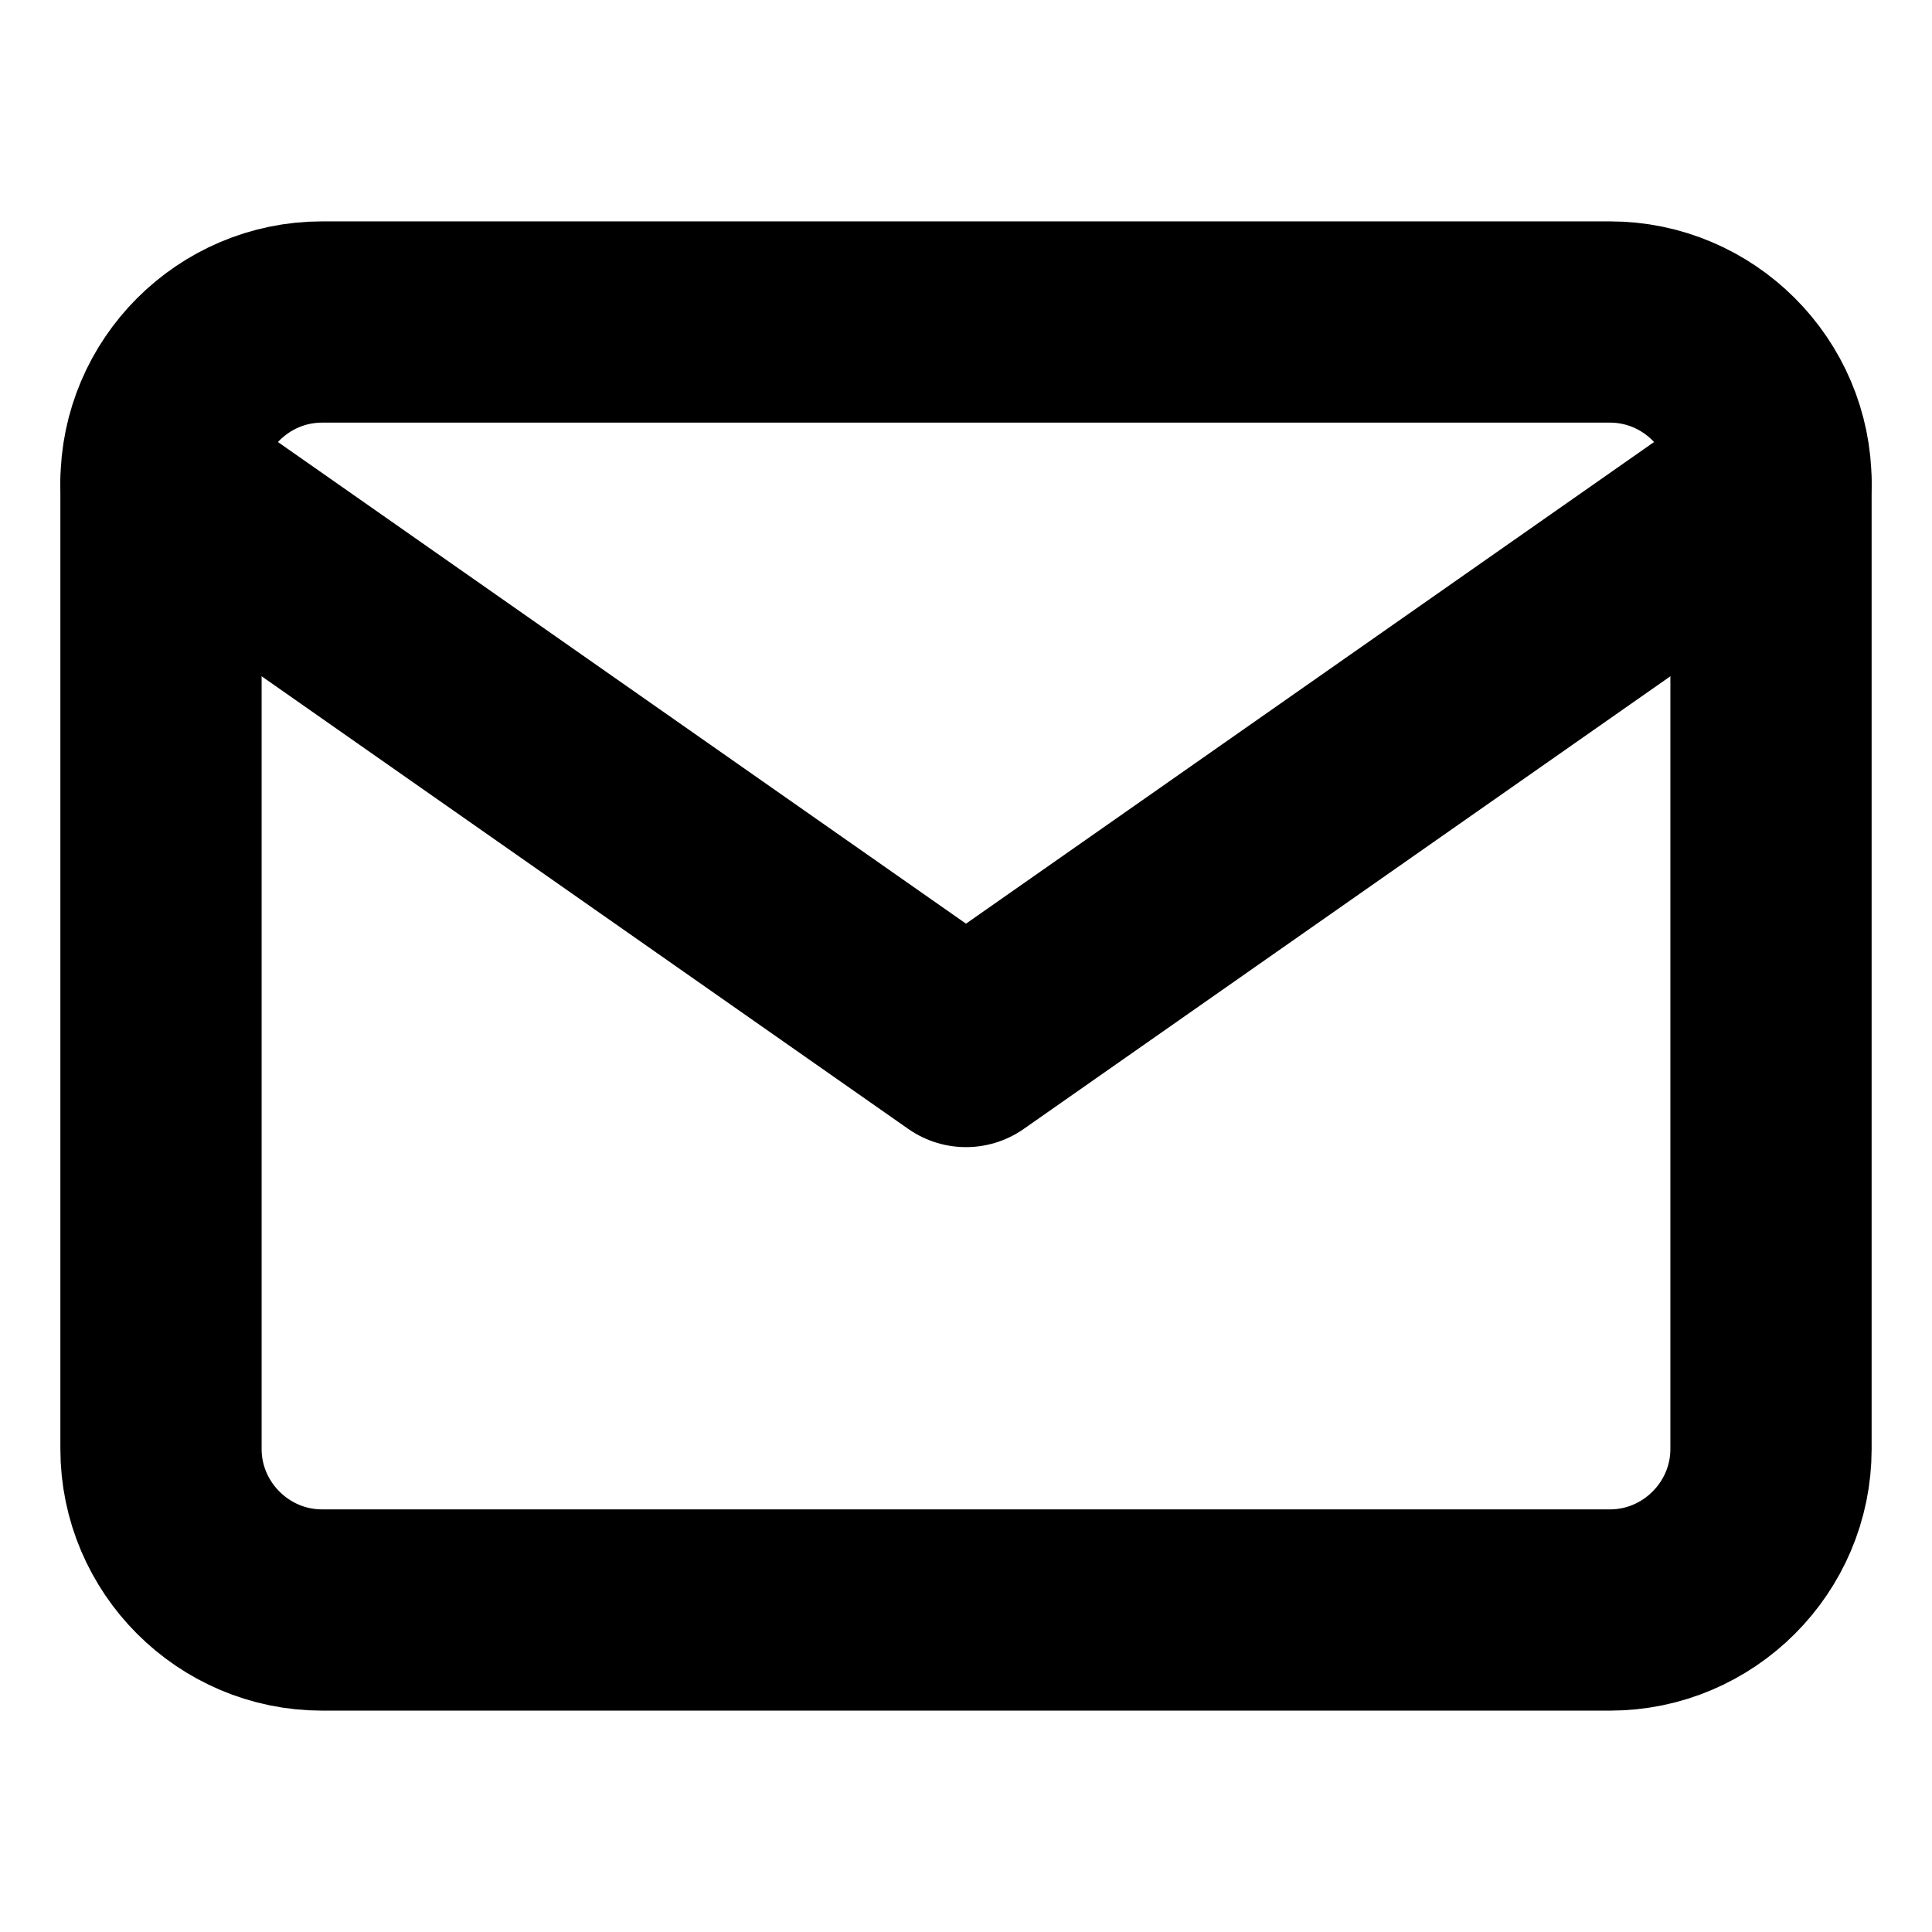
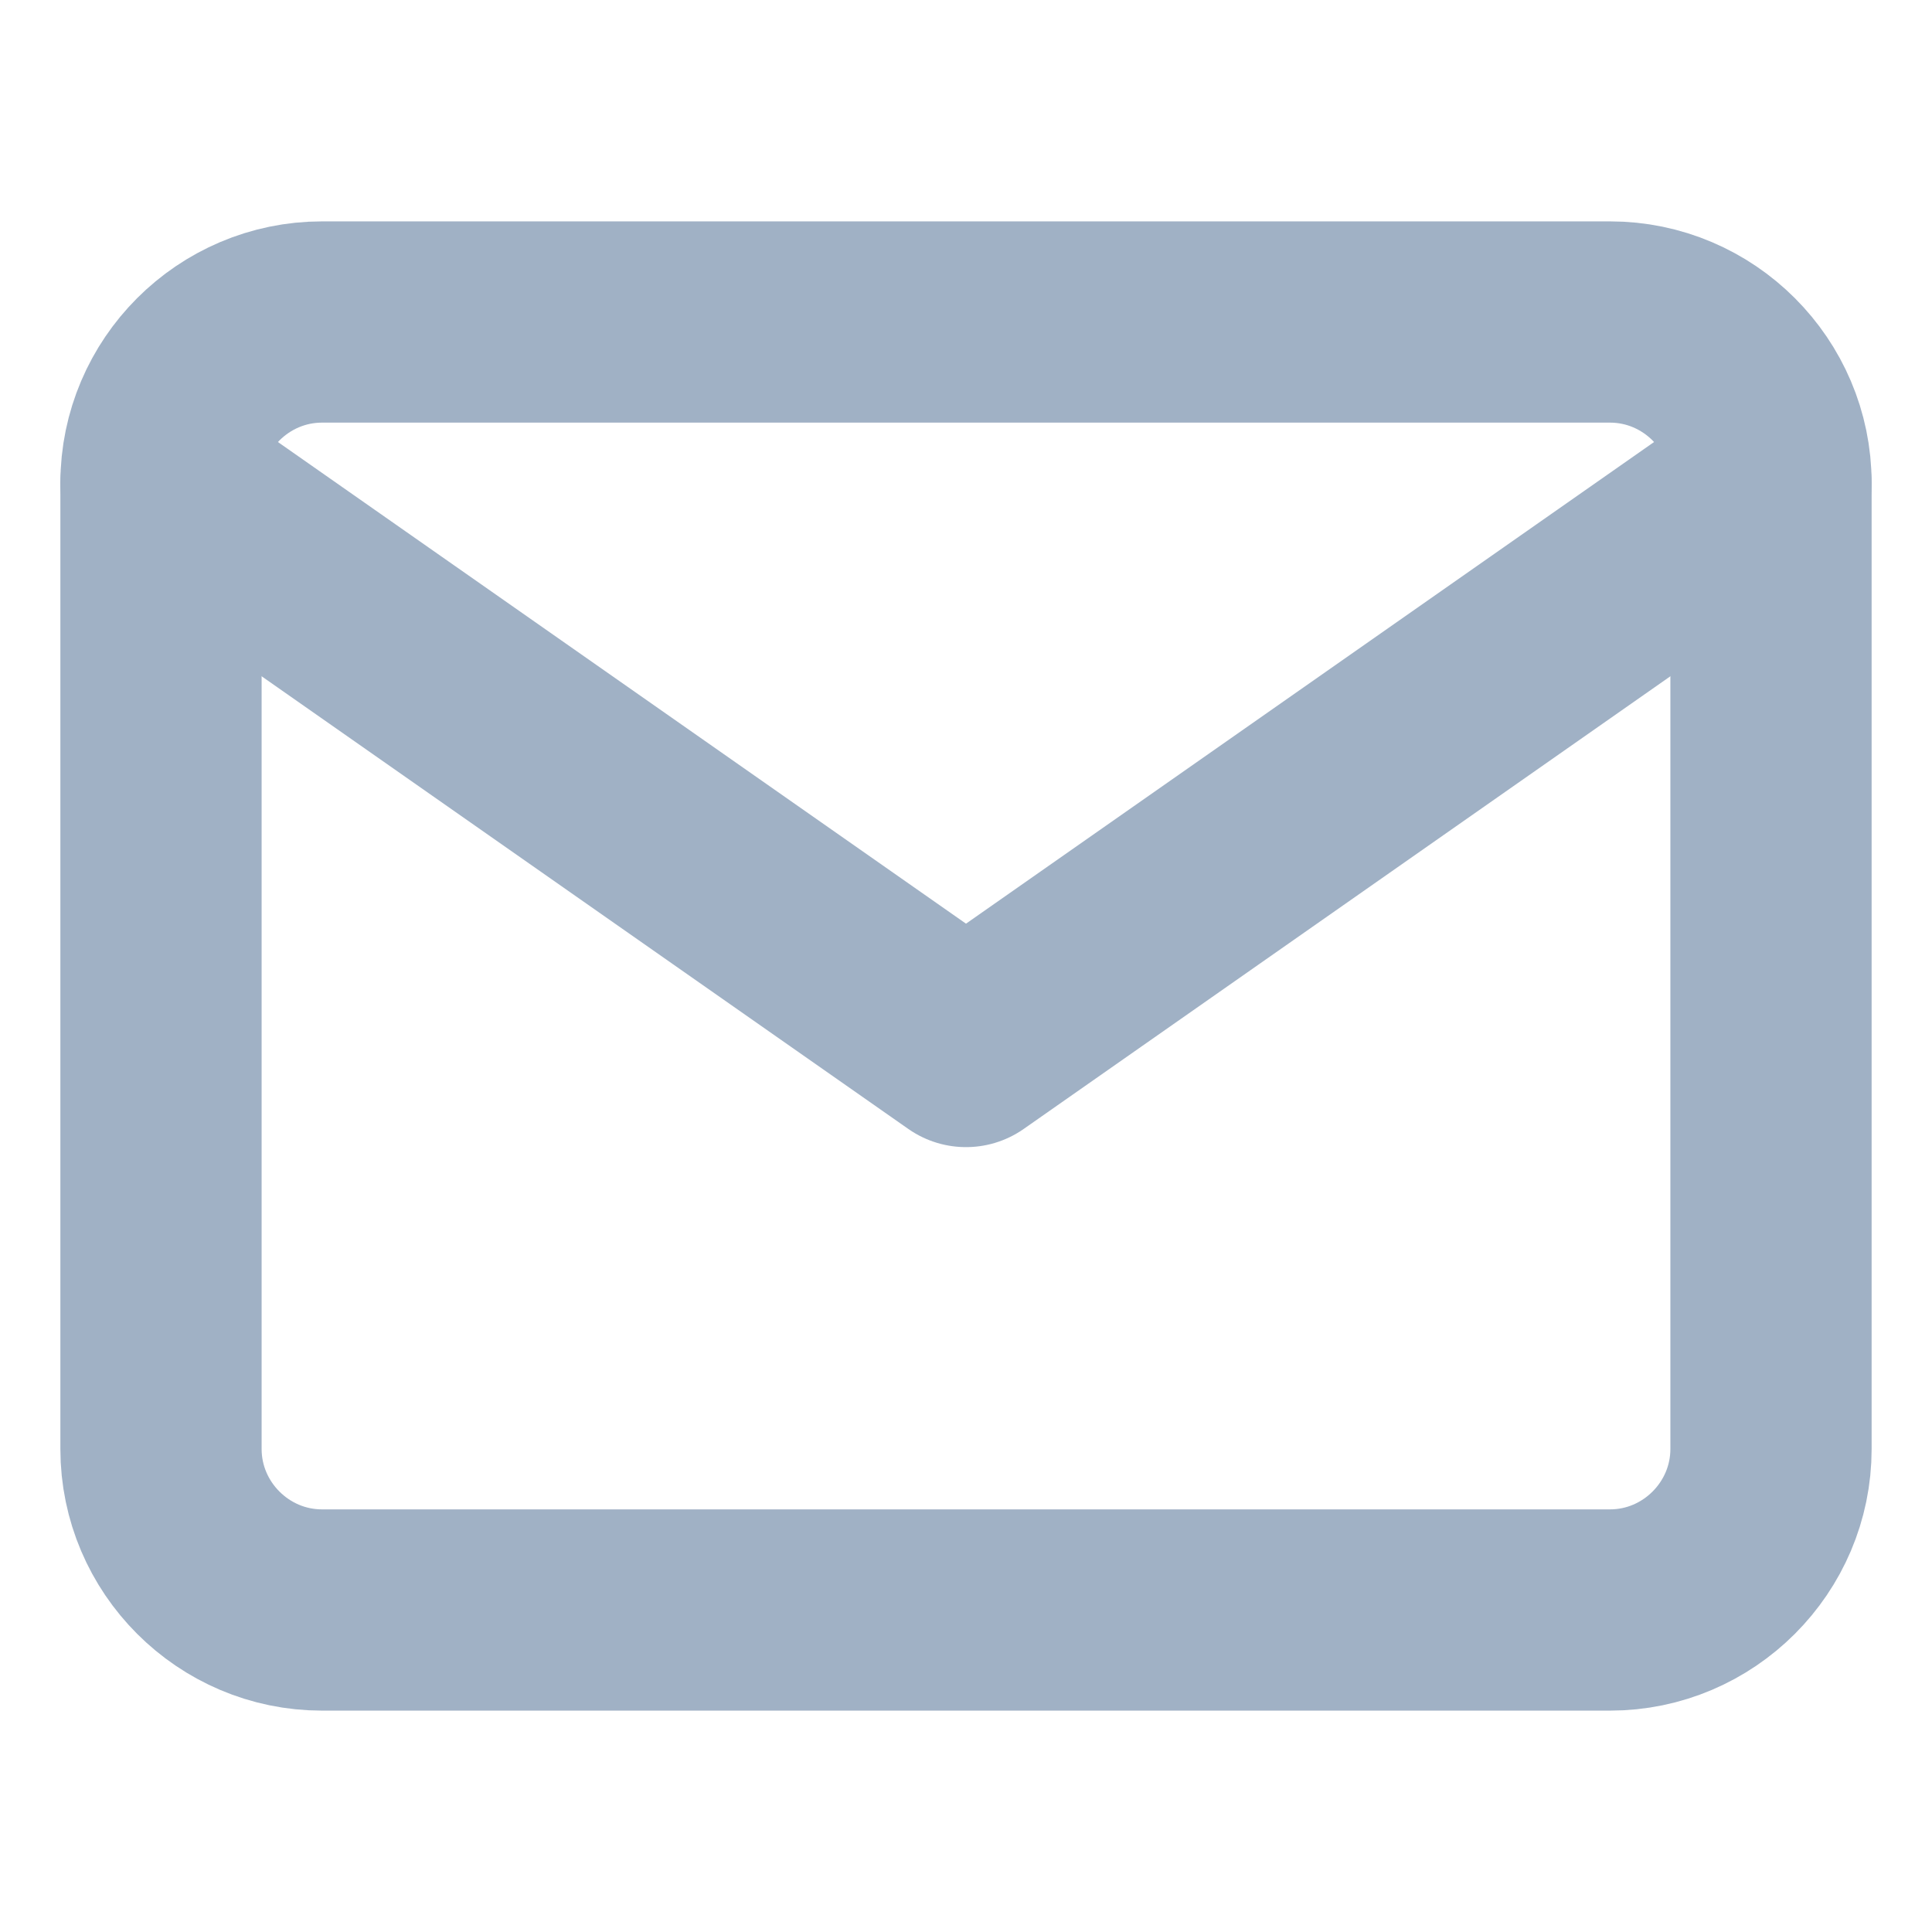
- <svg xmlns="http://www.w3.org/2000/svg" width="44" height="44" viewBox="0 0 24 24" fill="none" stroke="currentColor" stroke-width="2.5" stroke-linecap="round" stroke-linejoin="round" class="feather feather-mail">
+ <svg xmlns="http://www.w3.org/2000/svg" width="44" height="44" viewBox="0 0 24 24" fill="none" stroke="#a0b1c5" stroke-width="2.5" stroke-linecap="round" stroke-linejoin="round" class="feather feather-mail">
  <path d="M4 4h16c1.1 0 2 .9 2 2v12c0 1.1-.9 2-2 2H4c-1.1 0-2-.9-2-2V6c0-1.1.9-2 2-2z" />
  <polyline points="22,6 12,13 2,6" />
</svg>
